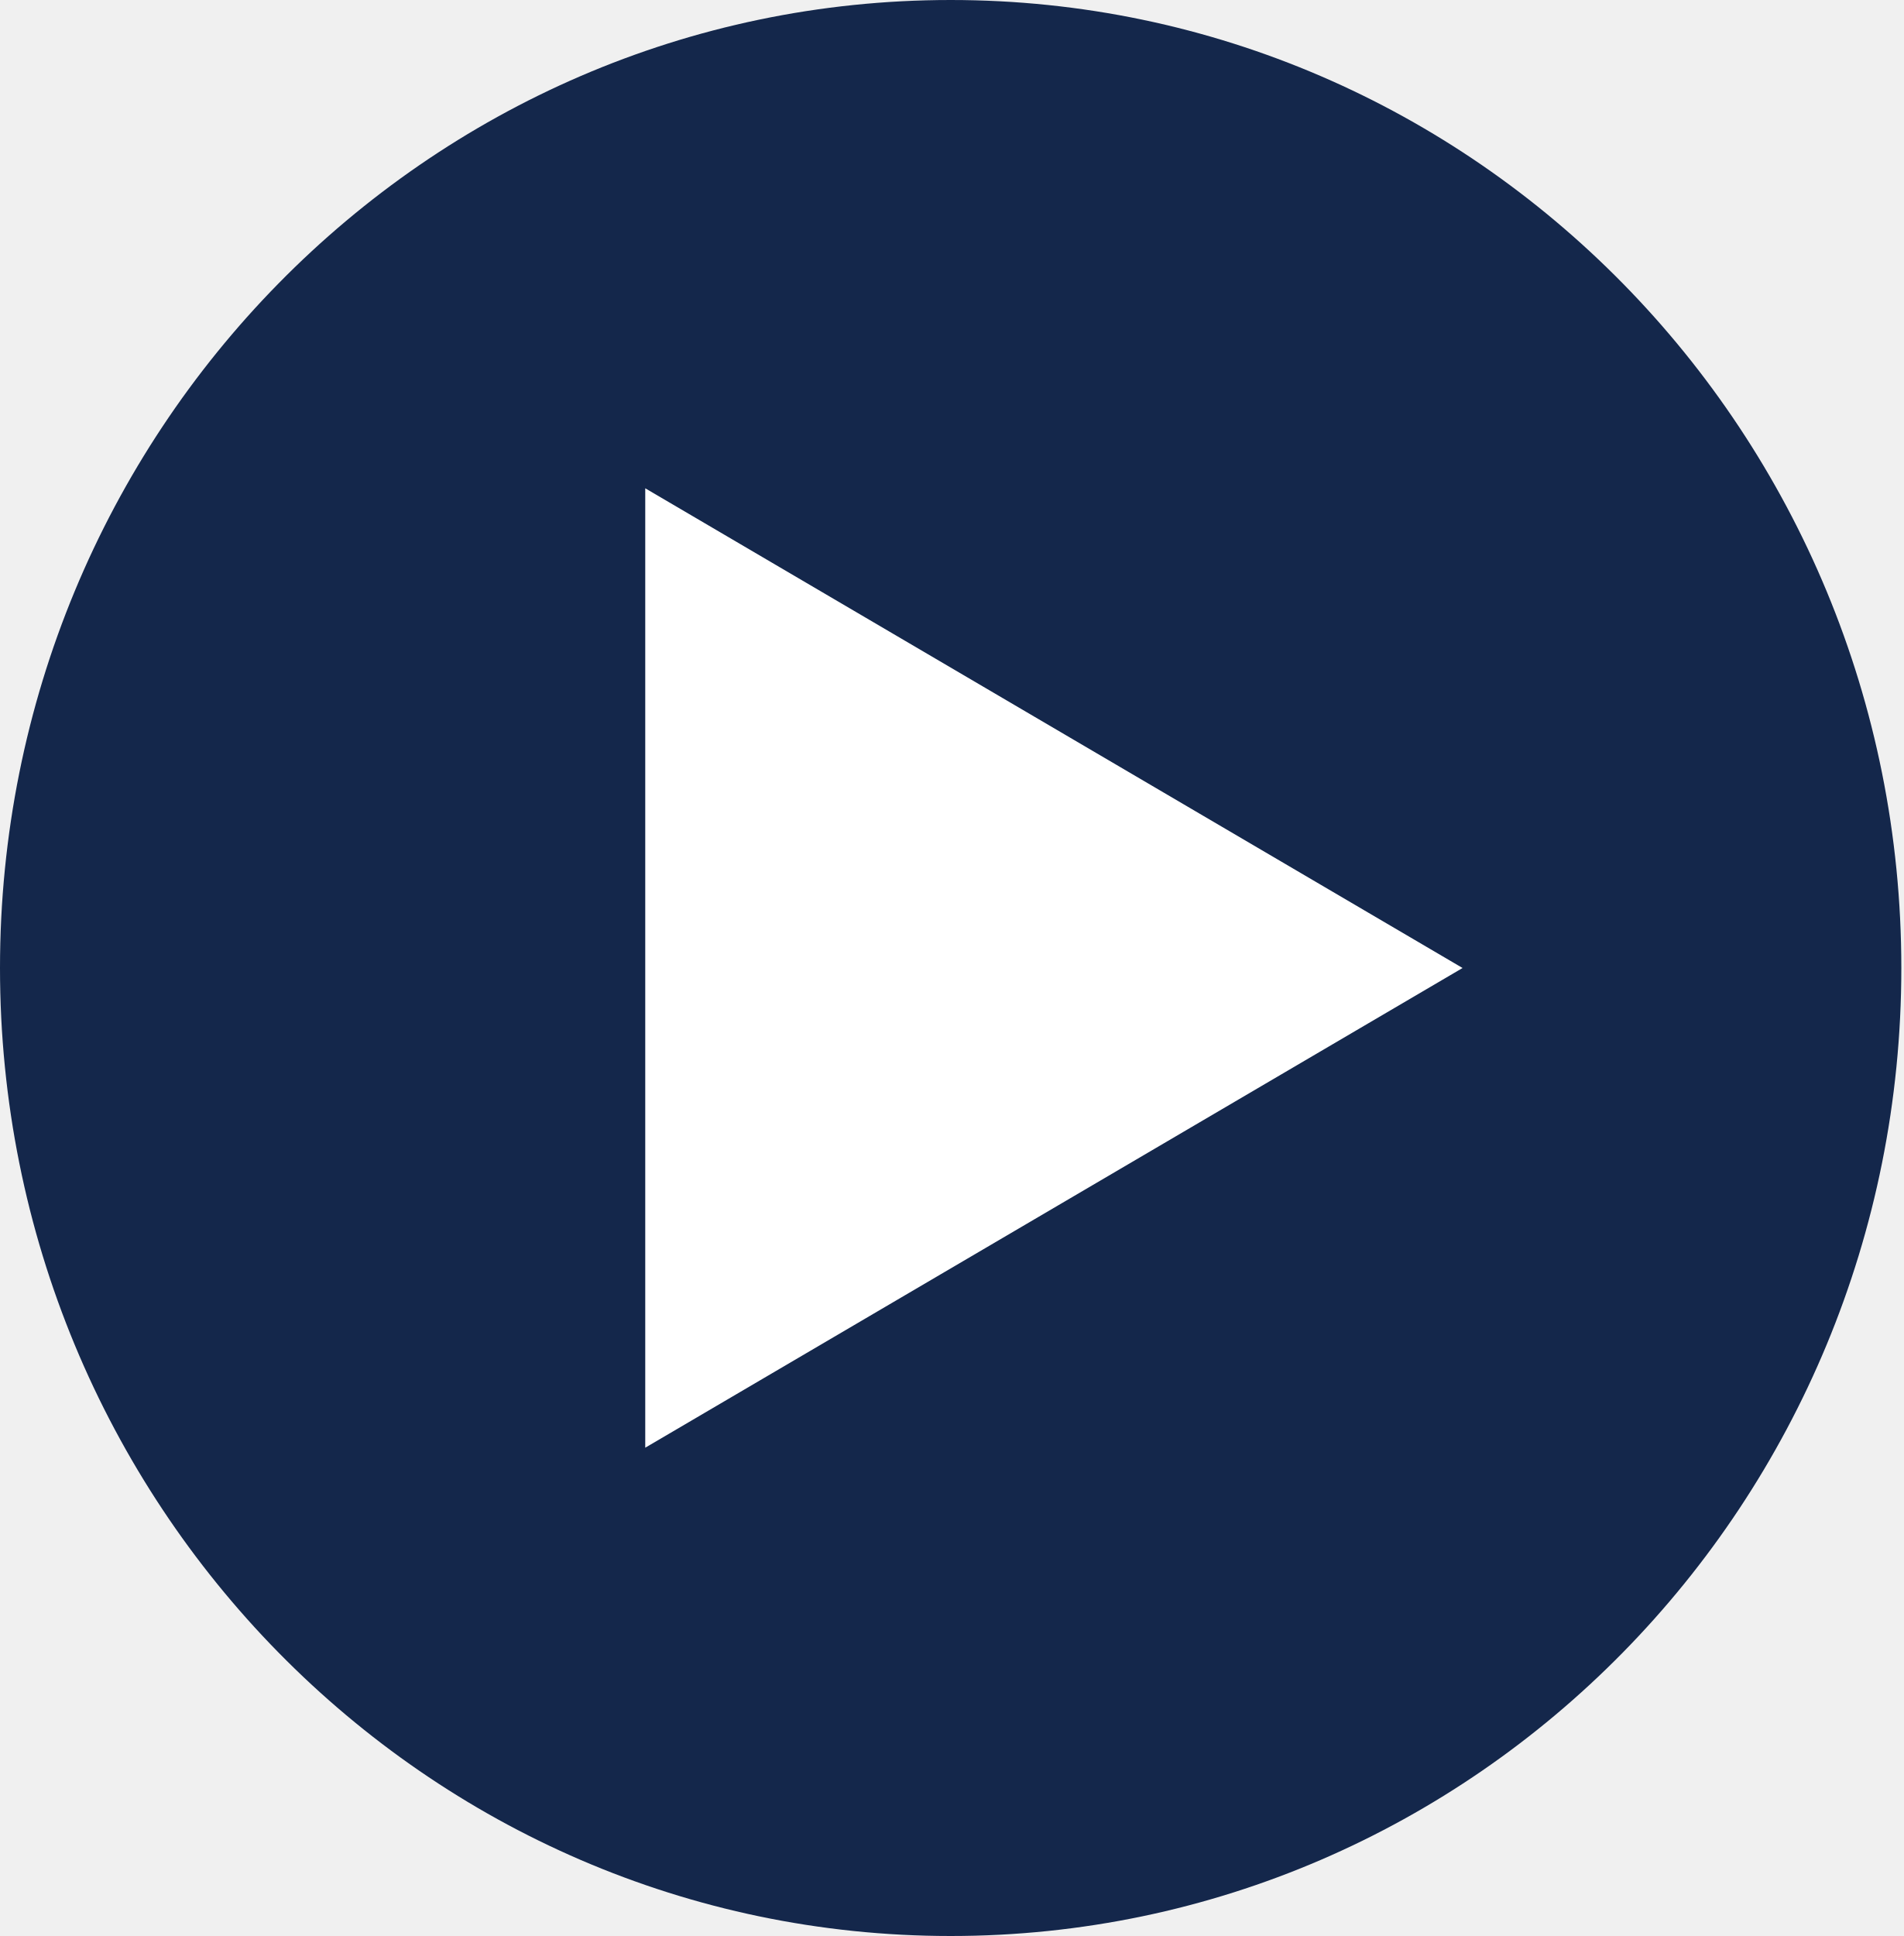
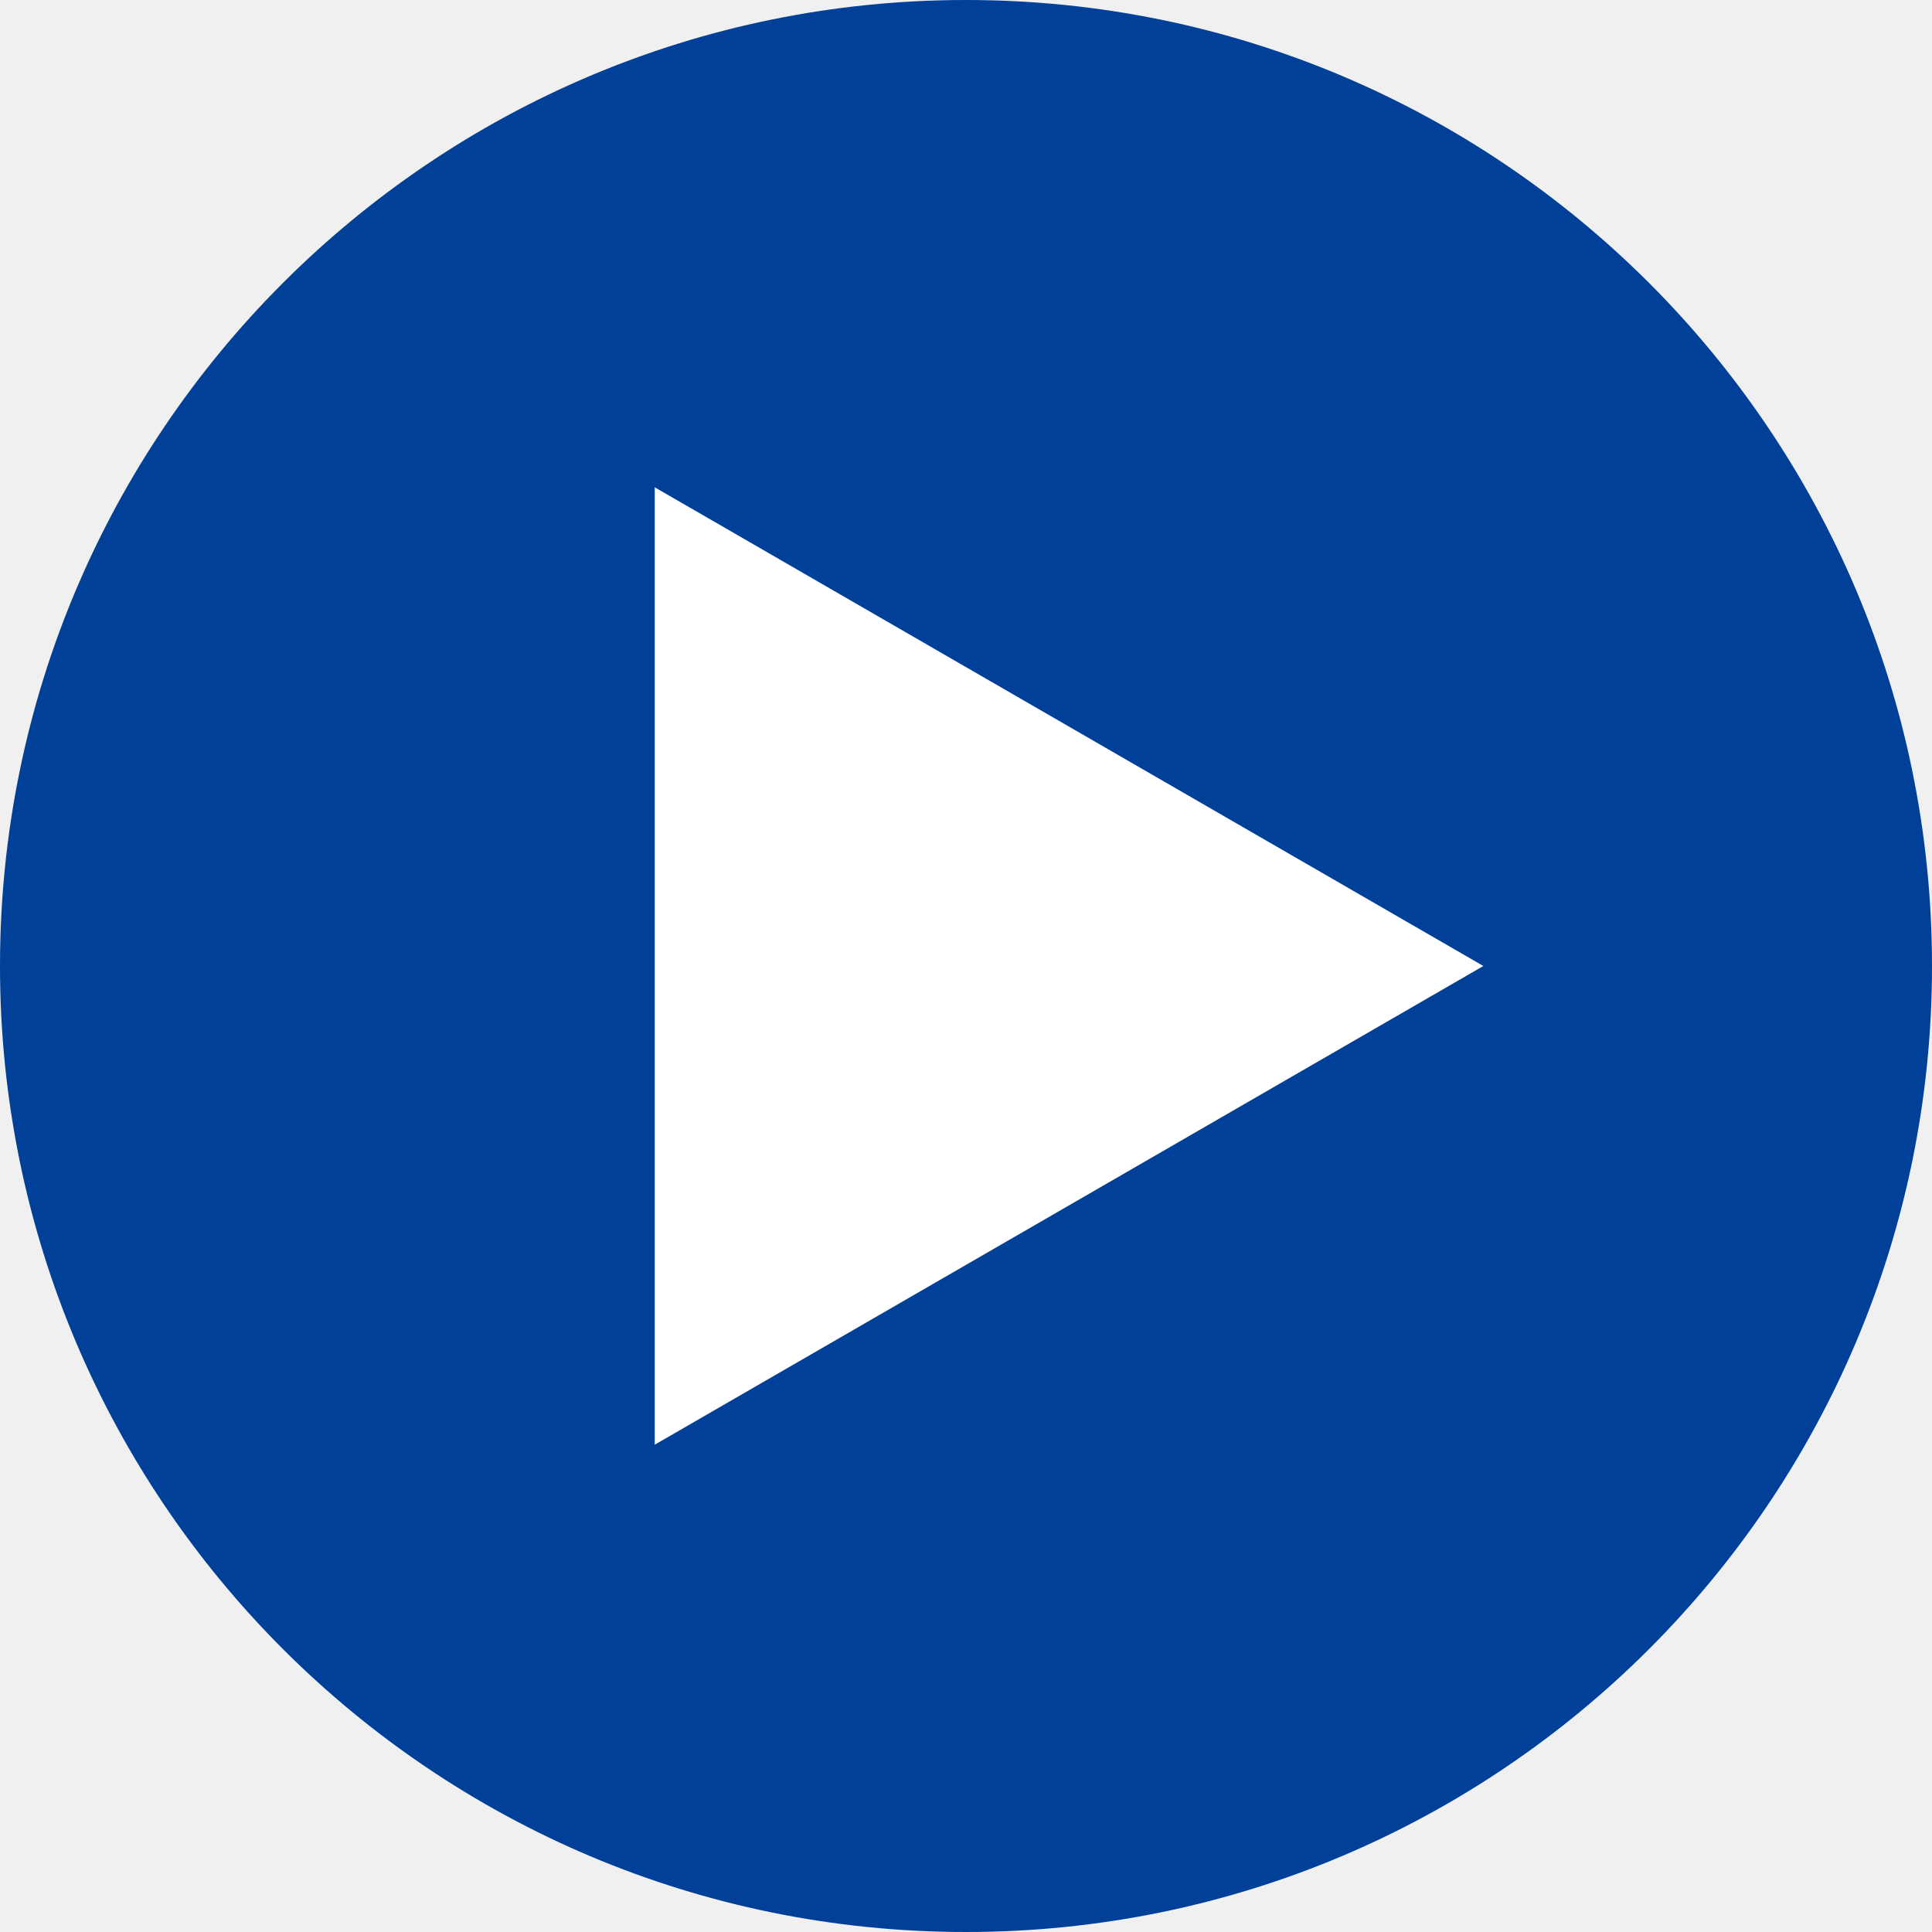
- <svg xmlns="http://www.w3.org/2000/svg" viewBox="0 0 8.85 9">
+ <svg xmlns="http://www.w3.org/2000/svg" viewBox="0 0 9 9">
  <defs>
-     <style>.cls-1{fill:#14274b;}.cls-2{fill:#fff;}</style>
+     <style>.cls-1{fill:#004098;}.cls-2{fill:#fff;}</style>
  </defs>
  <g id="レイヤー_2" data-name="レイヤー 2">
    <g id="header">
-       <ellipse class="cls-1" cx="4.42" cy="4.5" rx="4.42" ry="4.5" />
-       <polygon class="cls-2" points="6.8 4.5 3 2.27 3 6.73 6.8 4.5" />
+       <circle class="cls-1" cx="4.5" cy="4.5" r="4.5" />
+       <polygon class="cls-2" points="6.91 4.5 3.05 2.27 3.05 6.73 6.91 4.5" />
    </g>
  </g>
</svg>
